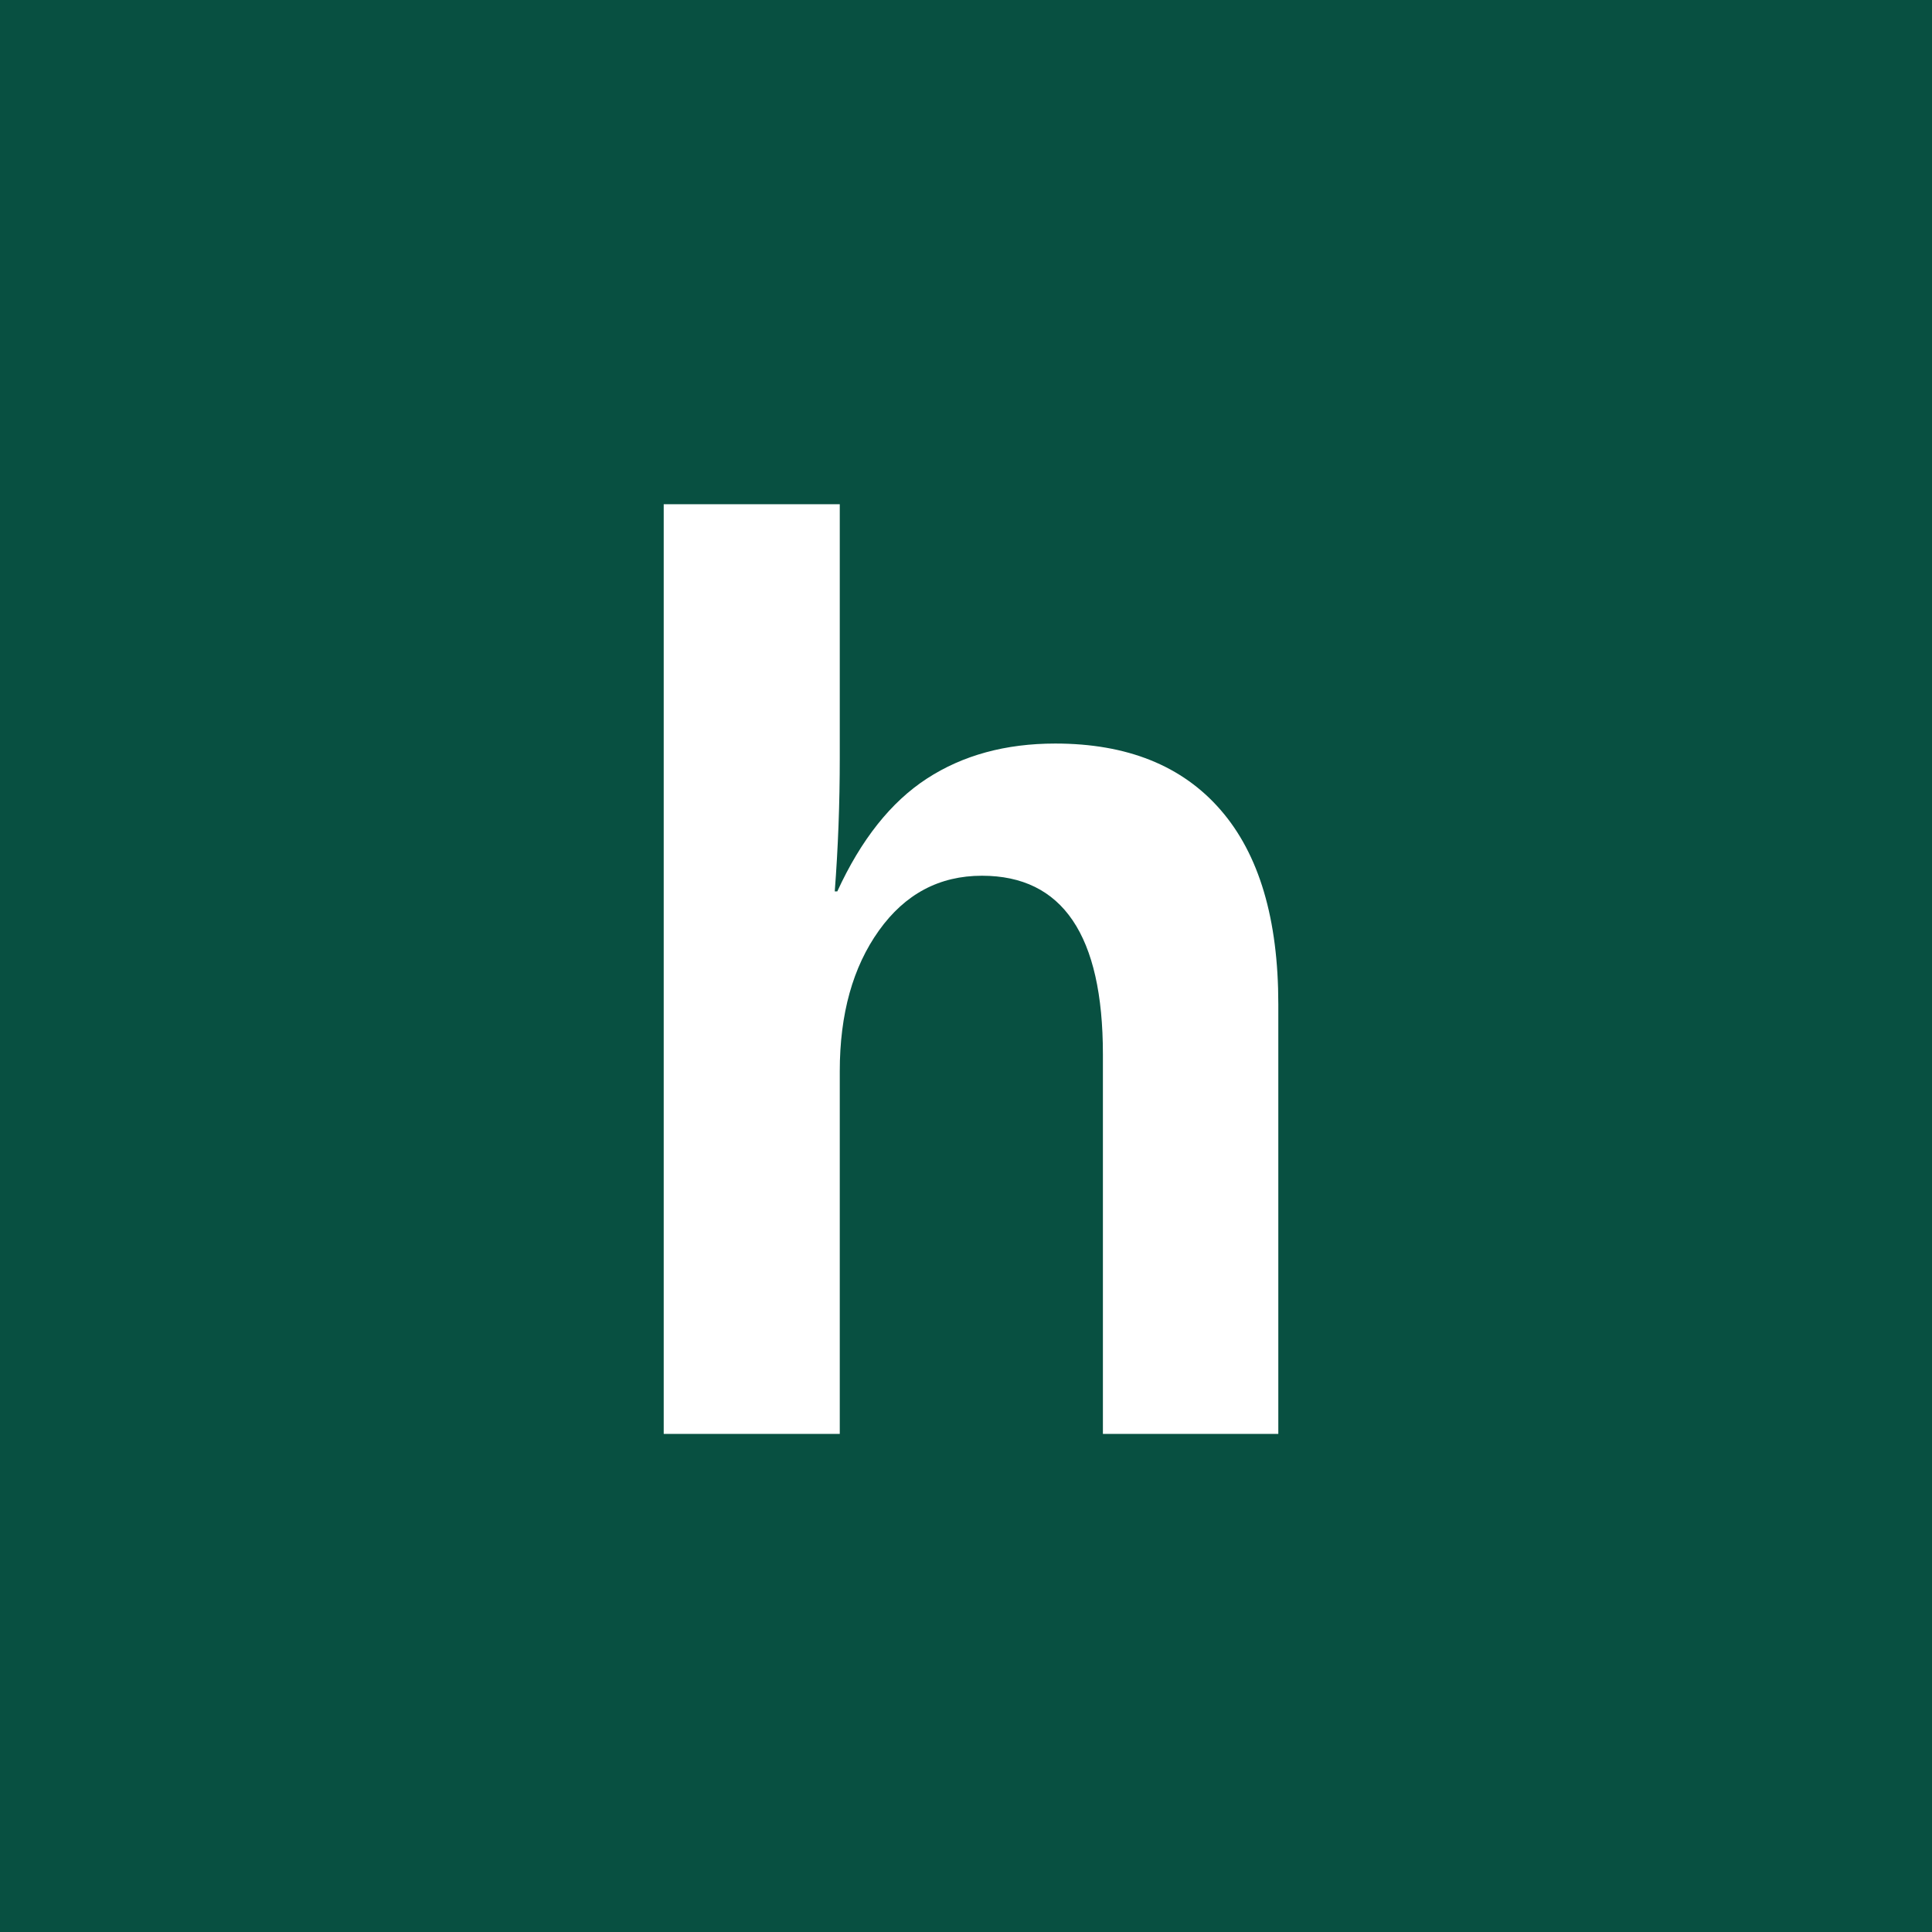
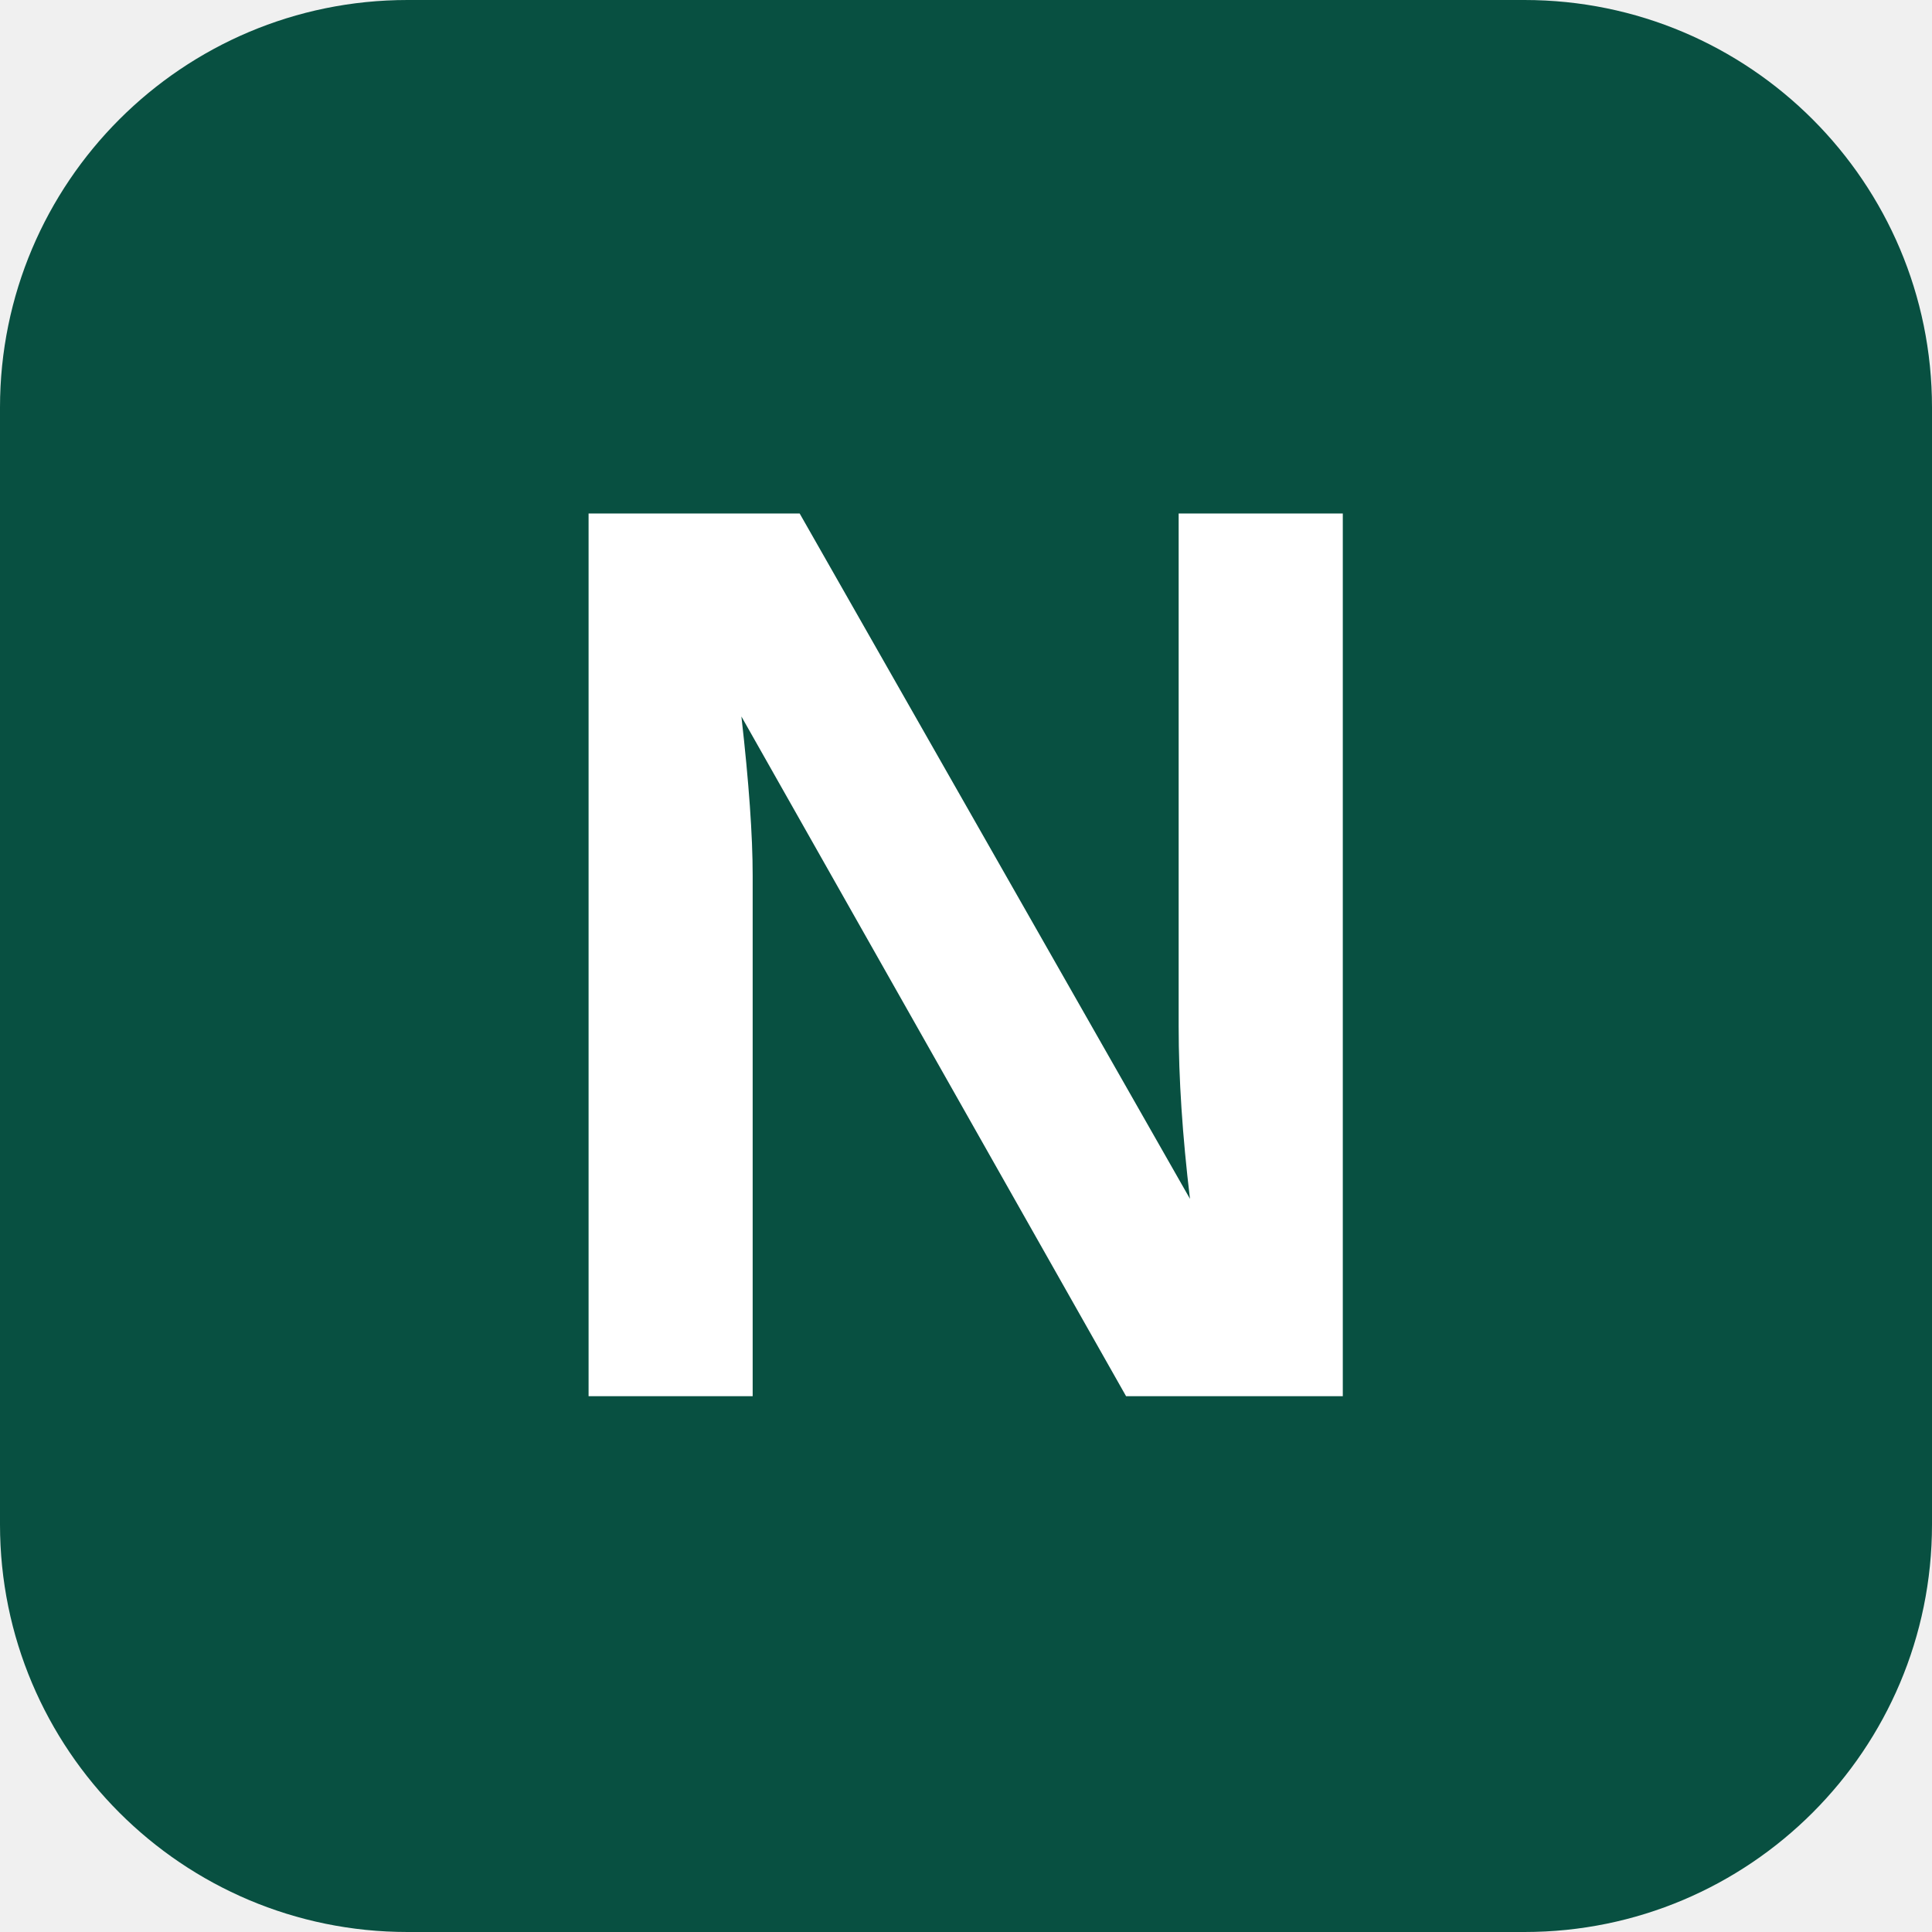
- <svg xmlns="http://www.w3.org/2000/svg" viewBox="0 0 512 512">
-   <rect width="512" height="512" fill="#085041" />
-   <text x="256" y="380" font-family="Arial, Helvetica, sans-serif" font-size="340" font-weight="700" fill="#ffffff" text-anchor="middle">h</text>
+ <svg xmlns="http://www.w3.org/2000/svg" viewBox="0 0 512 512" width="512" height="512">
+   <rect width="512" height="512" rx="108" fill="#085041" />
+   <text x="256" y="370" font-family="Arial, Helvetica, sans-serif" font-size="340" font-weight="900" fill="#ffffff" text-anchor="middle">N</text>
</svg>
